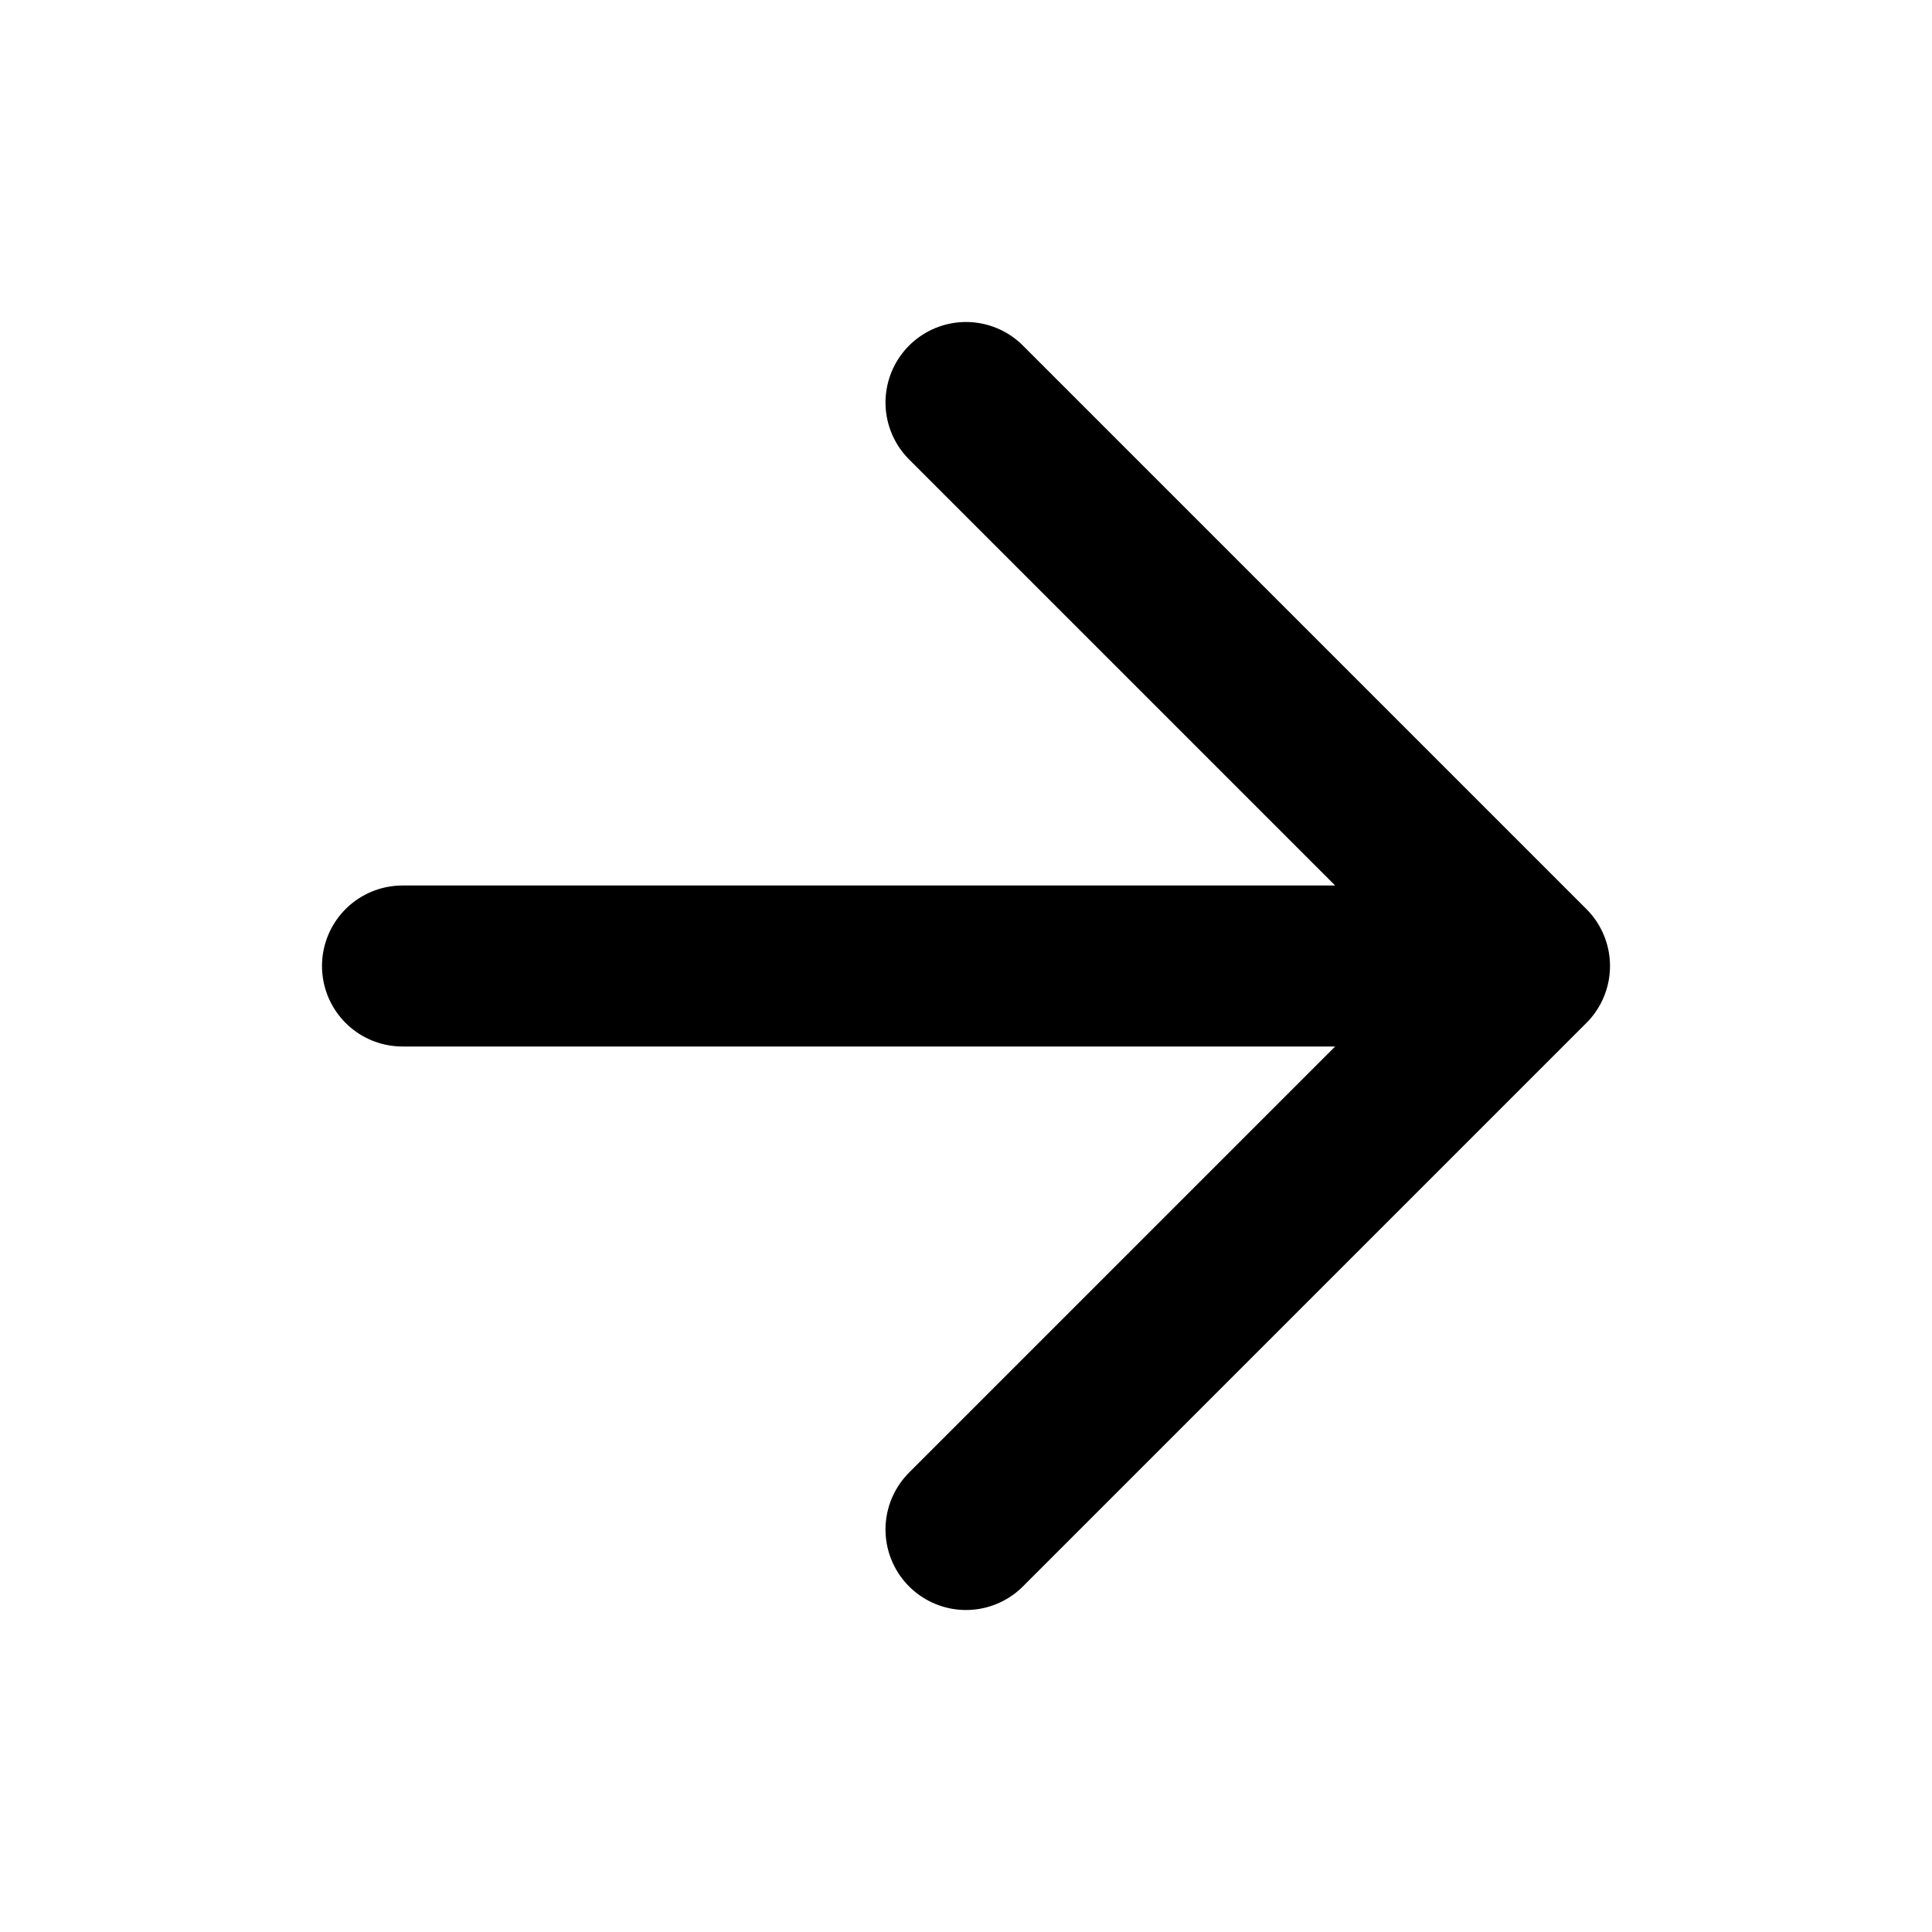
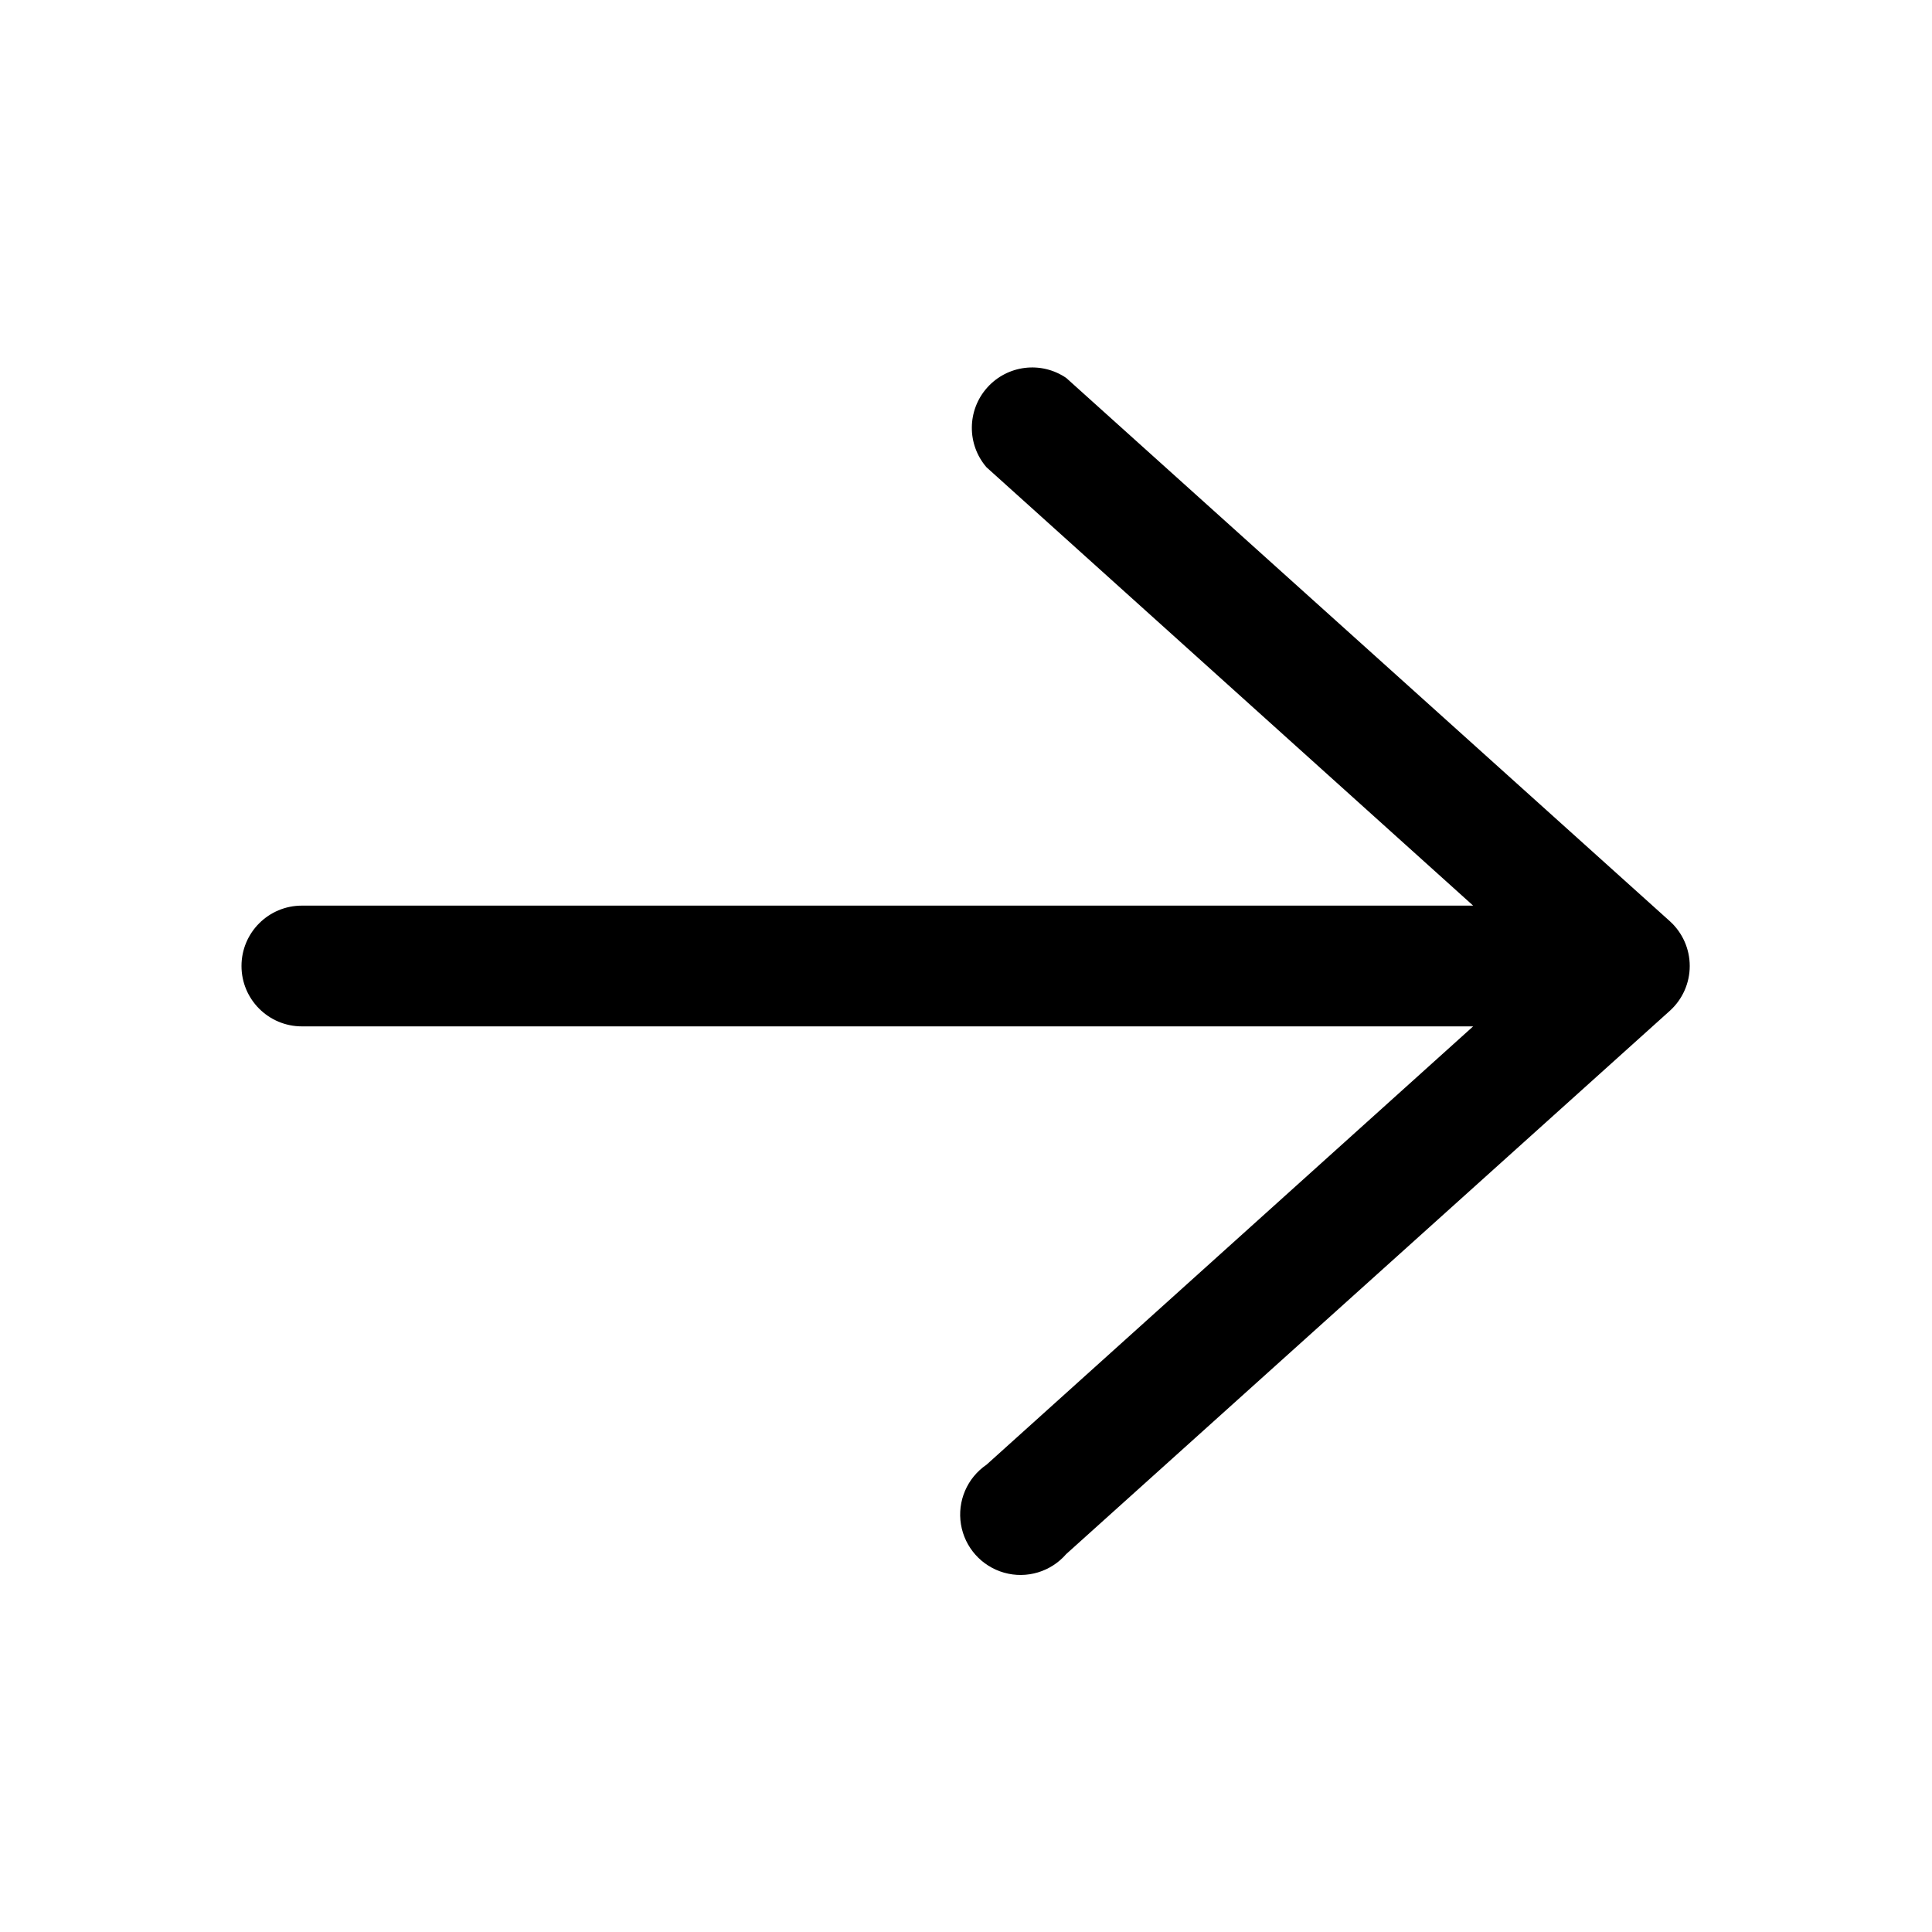
- <svg xmlns="http://www.w3.org/2000/svg" width="24" height="24" viewBox="0 0 24 24">
-   <path fill="none" stroke="currentColor" stroke-linecap="round" stroke-linejoin="round" stroke-width="2" d="M5 12h14m-7-7l7 7l-7 7" />
+ <svg xmlns="http://www.w3.org/2000/svg" width="16" height="16" viewBox="0 0 16 16">
+   <path d="M2.5 7.5a.5.5 0 1 0 0 1h9.7l-4.03 3.63a.5.5 0 1 0 .66.74l5-4.5a.5.5 0 0 0 0-.74l-5-4.5a.5.5 0 0 0-.66.74L12.2 7.5z" />
</svg>
